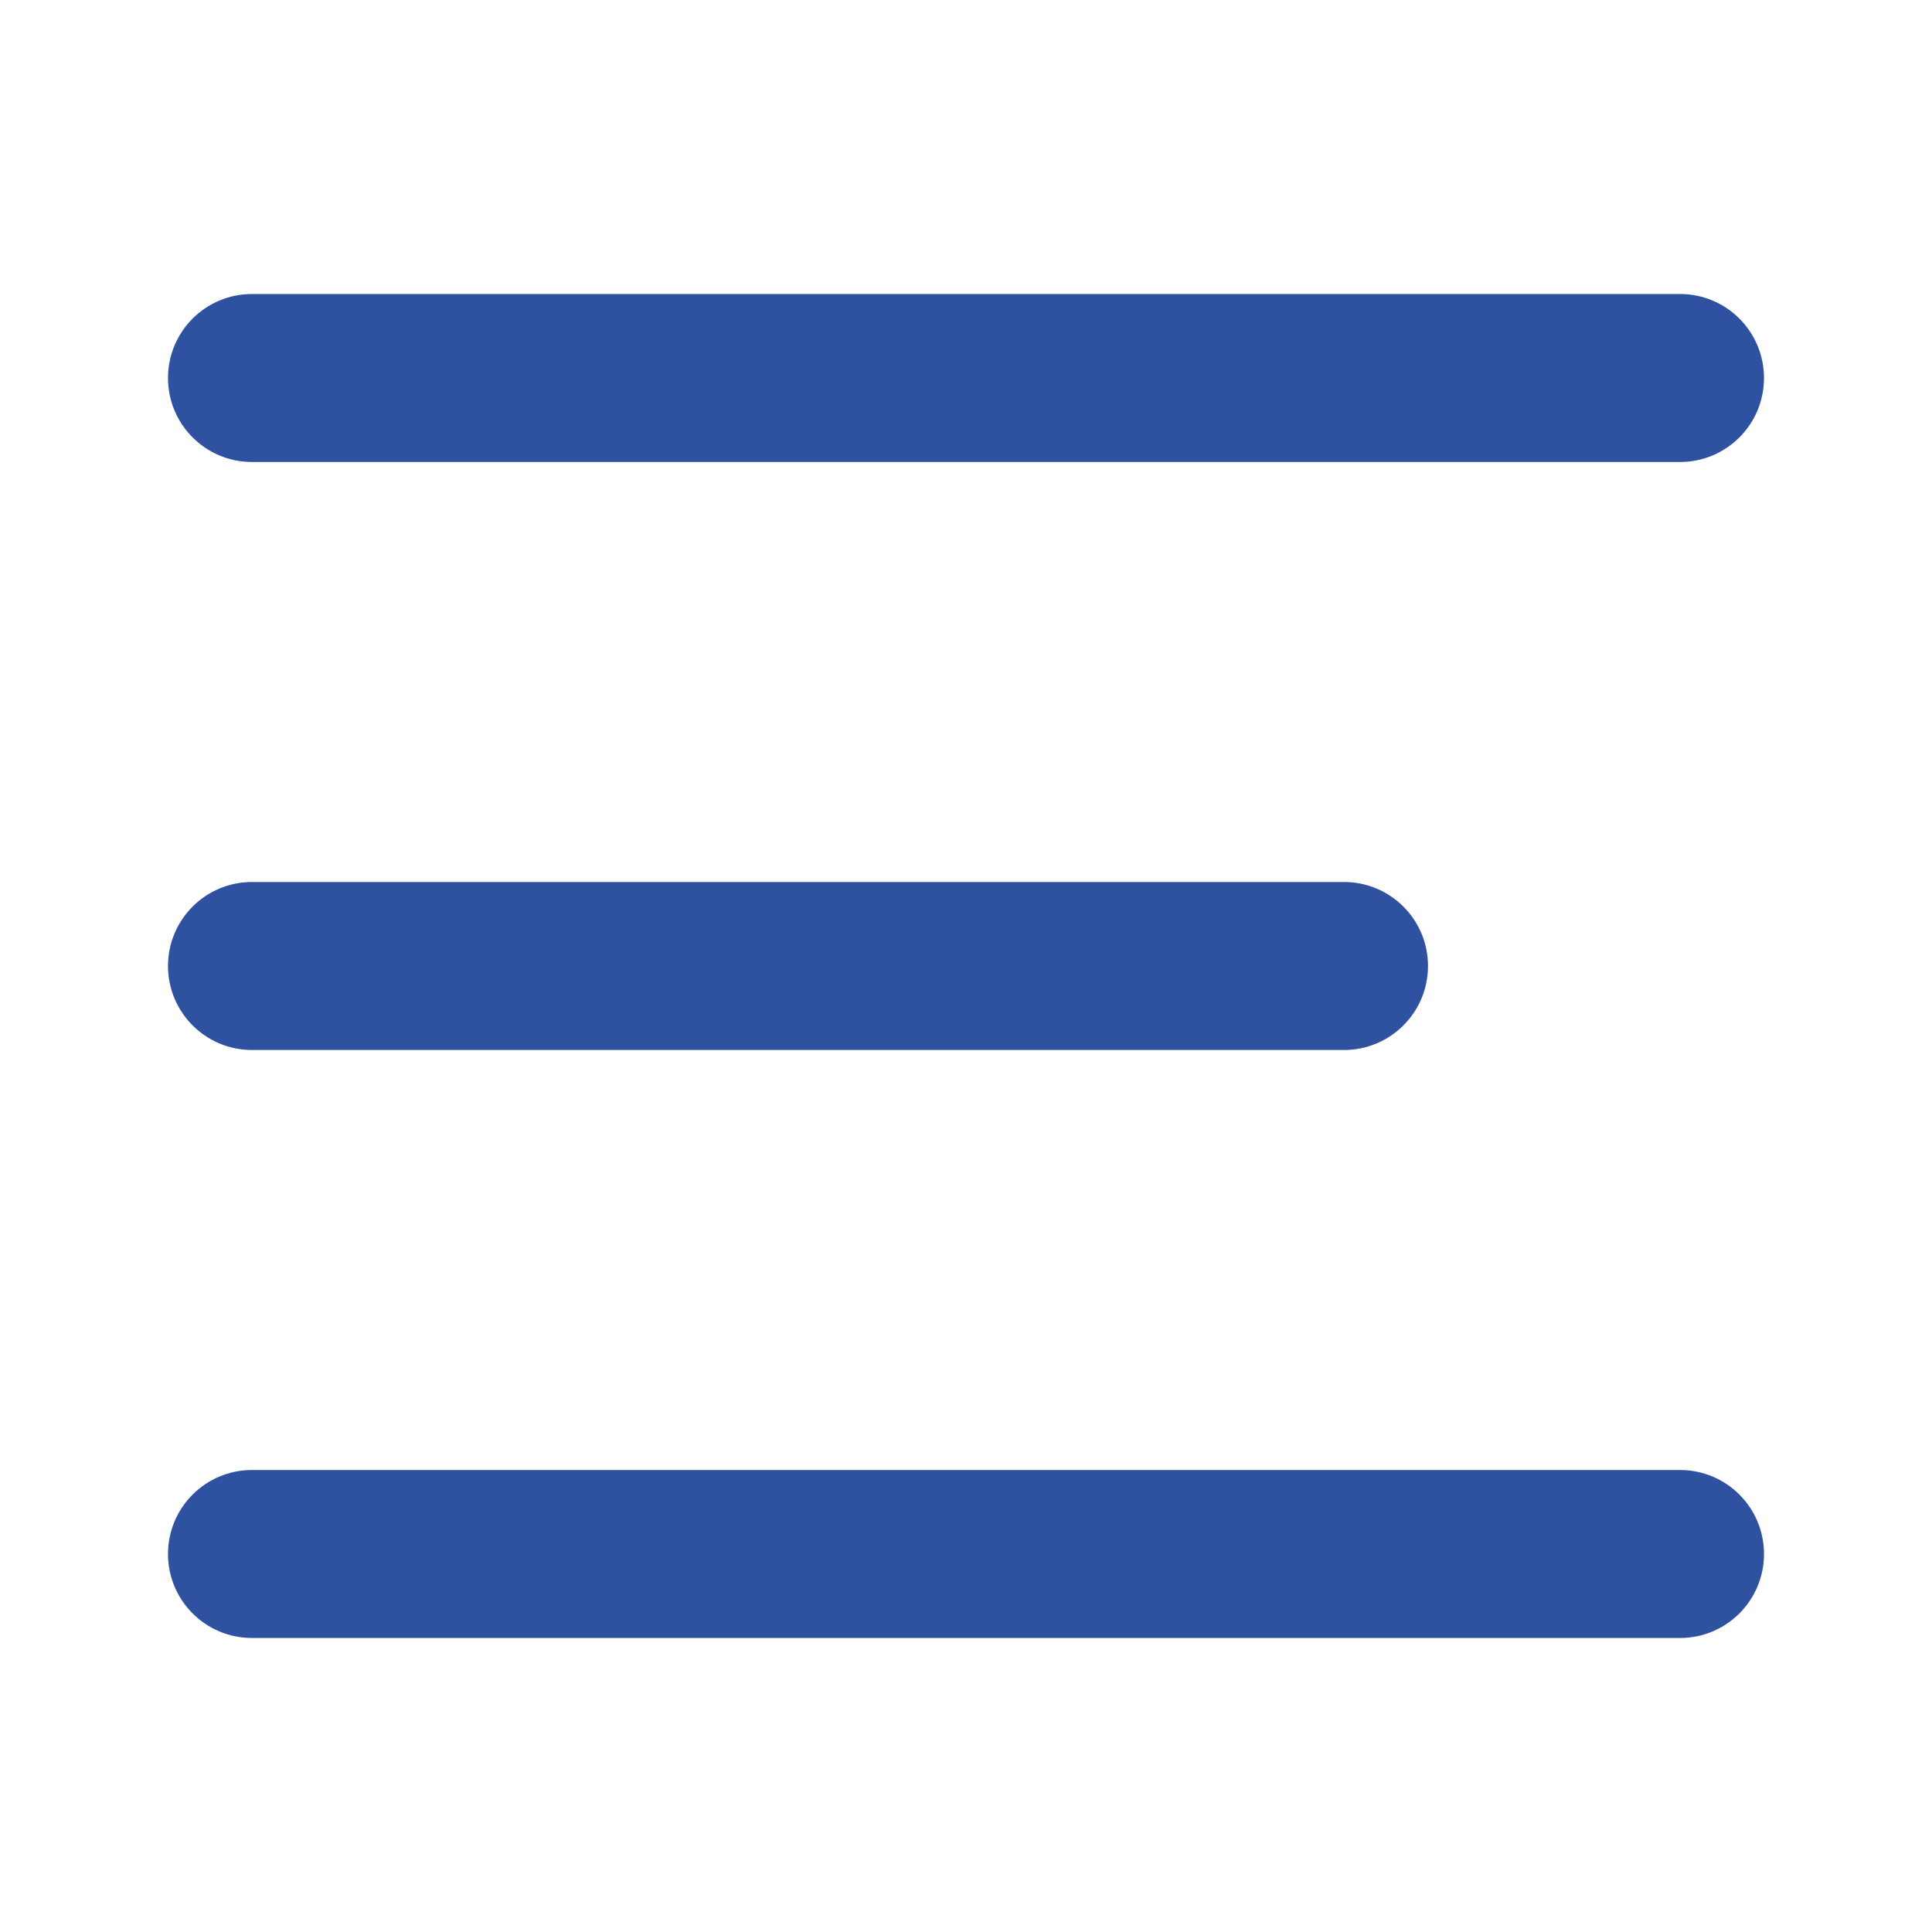
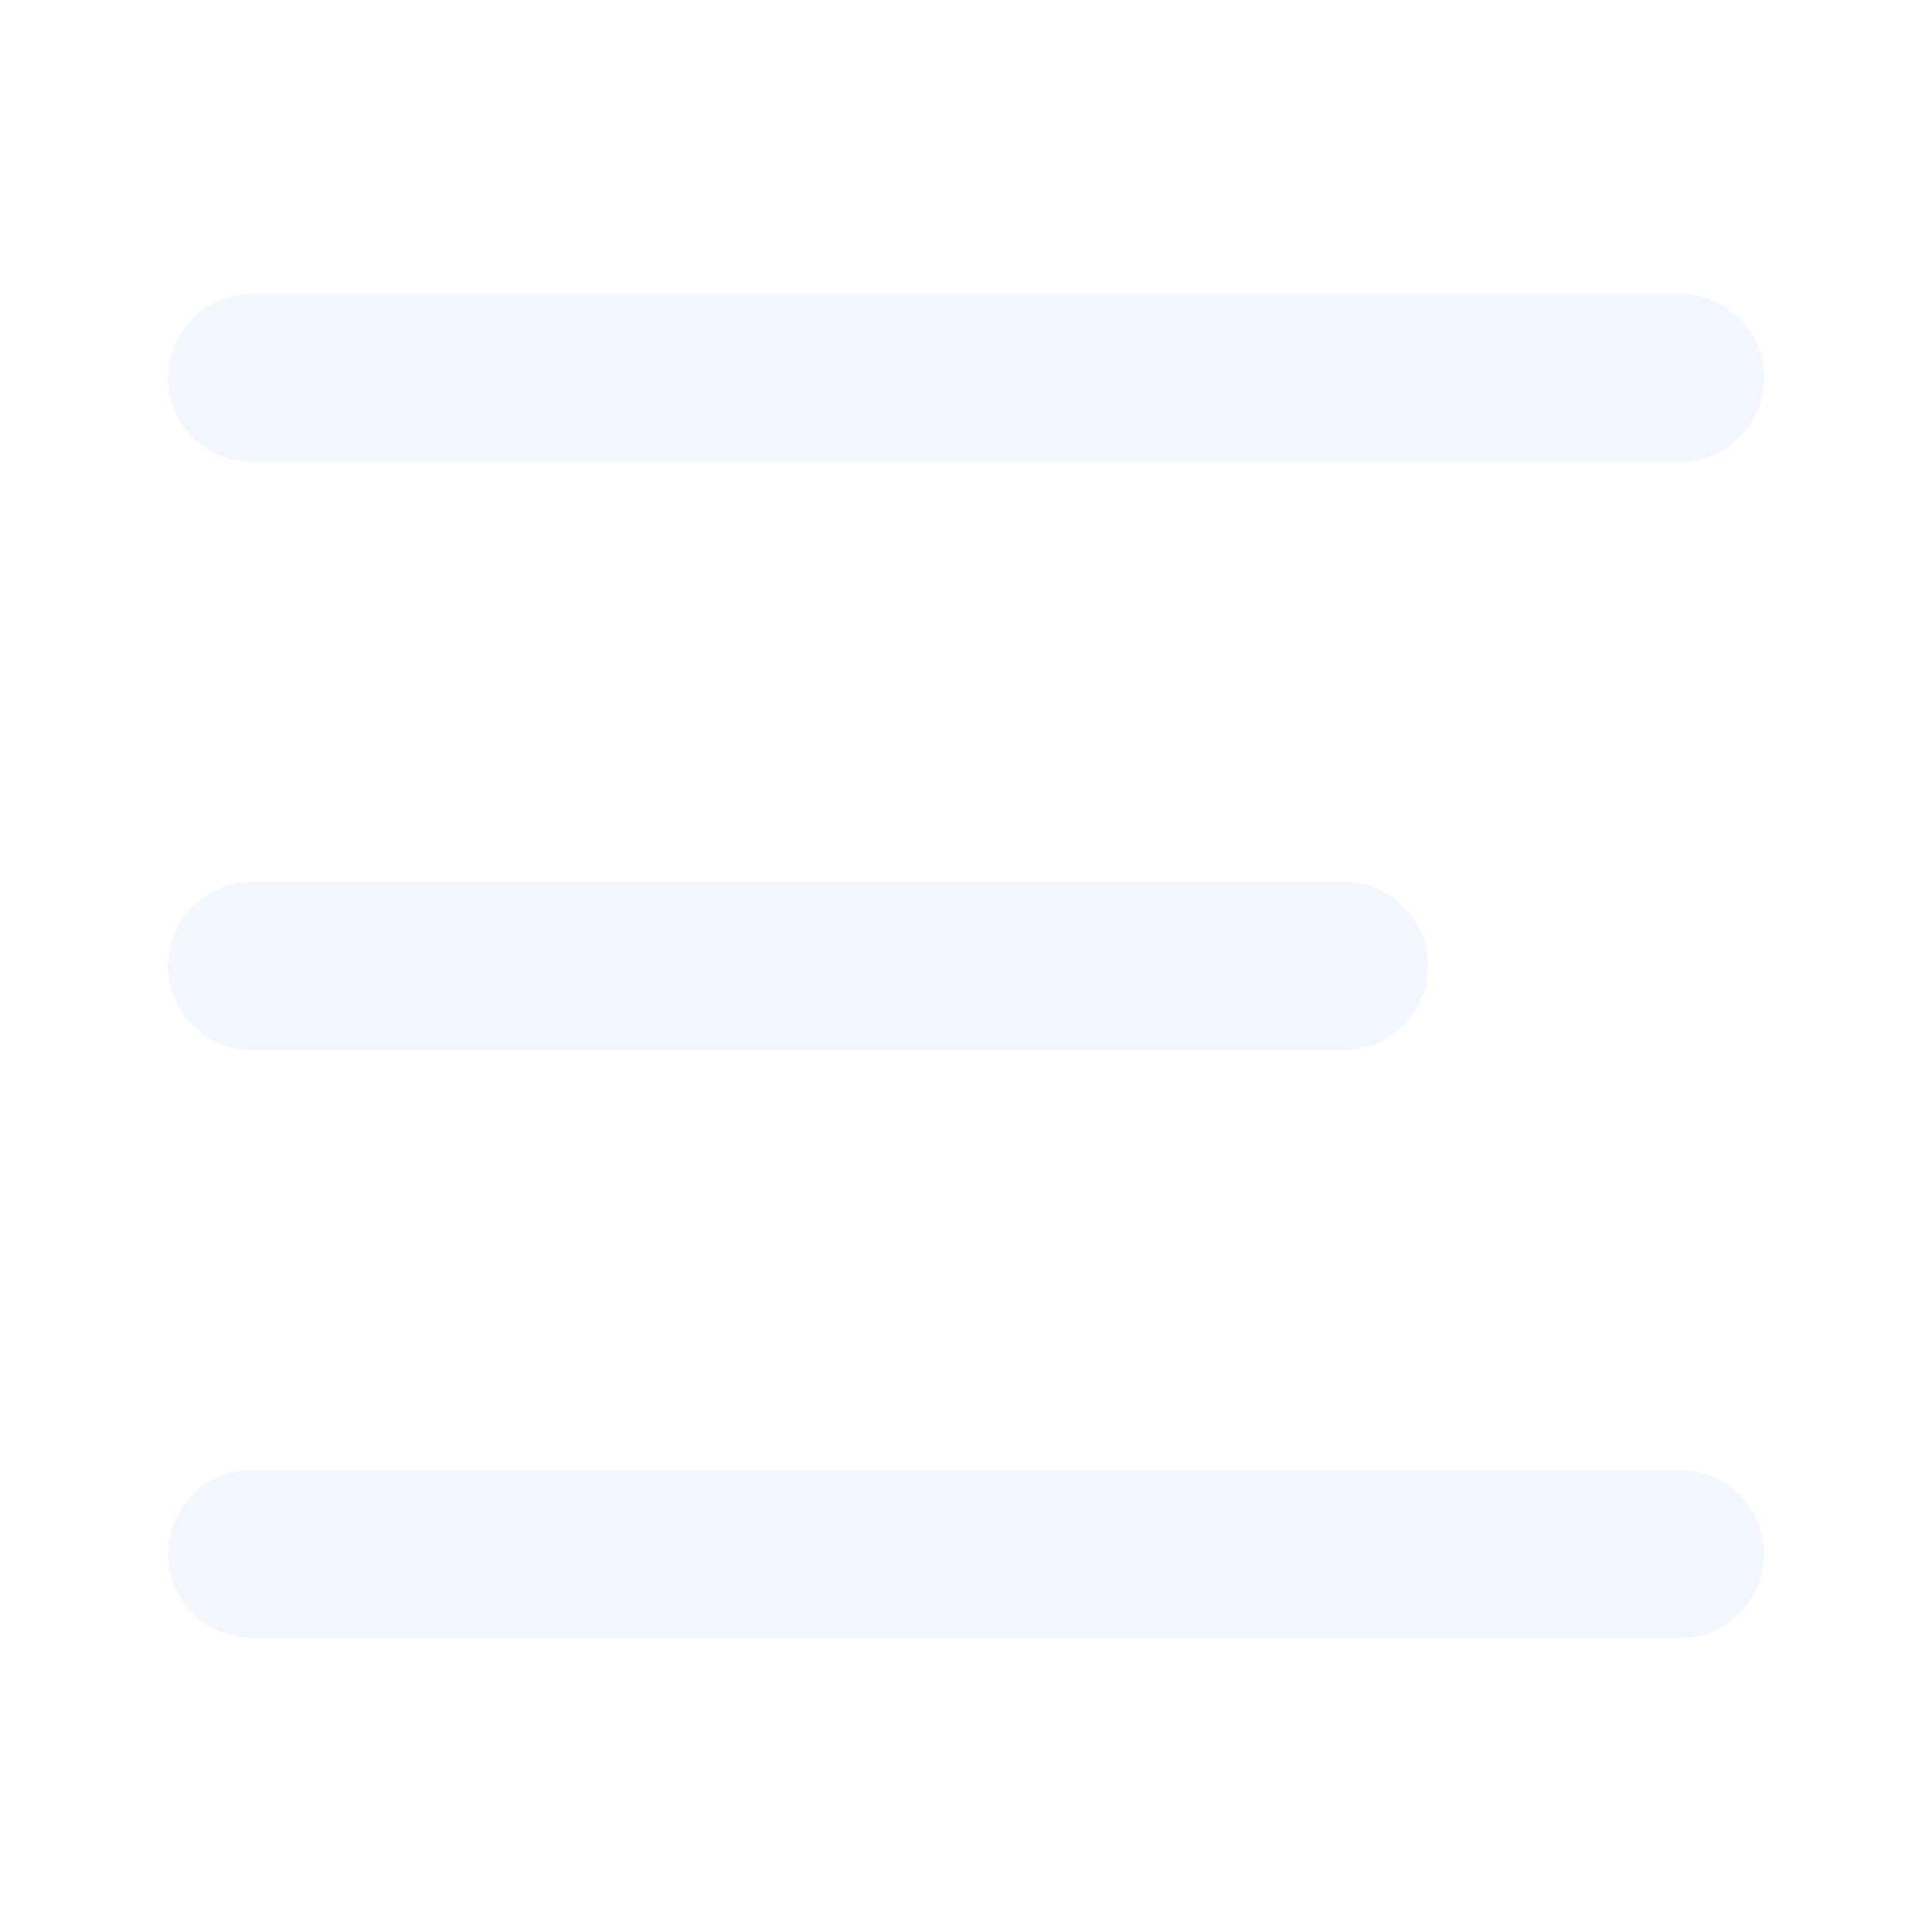
- <svg xmlns="http://www.w3.org/2000/svg" width="46px" height="46px" viewBox="0 0 46 46" version="1.1">
+ <svg xmlns="http://www.w3.org/2000/svg" width="21x" height="21px" viewBox="0 0 46 46" version="1.1">
  <g id="Icons-/-Burguer-Menu" stroke="none" stroke-width="1" fill="none" fill-rule="evenodd">
    <rect id="ViewBox" transform="translate(23, 23) rotate(-270) translate(-23, -23) " x="0" y="0" width="46" height="46" />
-     <path d="M40,35 C41.105,35 42,35.895 42,37 C42,38.105 41.105,39 40,39 L6,39 C4.895,39 4,38.105 4,37 C4,35.895 4.895,35 6,35 L40,35 Z M32,21 C33.105,21 34,21.895 34,23 C34,24.105 33.105,25 32,25 L6,25 C4.895,25 4,24.105 4,23 C4,21.895 4.895,21 6,21 L32,21 Z M40,7 C41.105,7 42,7.895 42,9 C42,10.105 41.105,11 40,11 L6,11 C4.895,11 4,10.105 4,9 C4,7.895 4.895,7 6,7 L40,7 Z" id="Shape" fill="#2F52A0" />
+     <path d="M40,35 C41.105,35 42,35.895 42,37 C42,38.105 41.105,39 40,39 L6,39 C4.895,39 4,38.105 4,37 C4,35.895 4.895,35 6,35 L40,35 Z M32,21 C33.105,21 34,21.895 34,23 C34,24.105 33.105,25 32,25 L6,25 C4.895,25 4,24.105 4,23 C4,21.895 4.895,21 6,21 L32,21 Z M40,7 C41.105,7 42,7.895 42,9 C42,10.105 41.105,11 40,11 L6,11 C4.895,11 4,10.105 4,9 C4,7.895 4.895,7 6,7 L40,7 Z" id="Shape" fill="#F3F6FC" />
  </g>
</svg>
